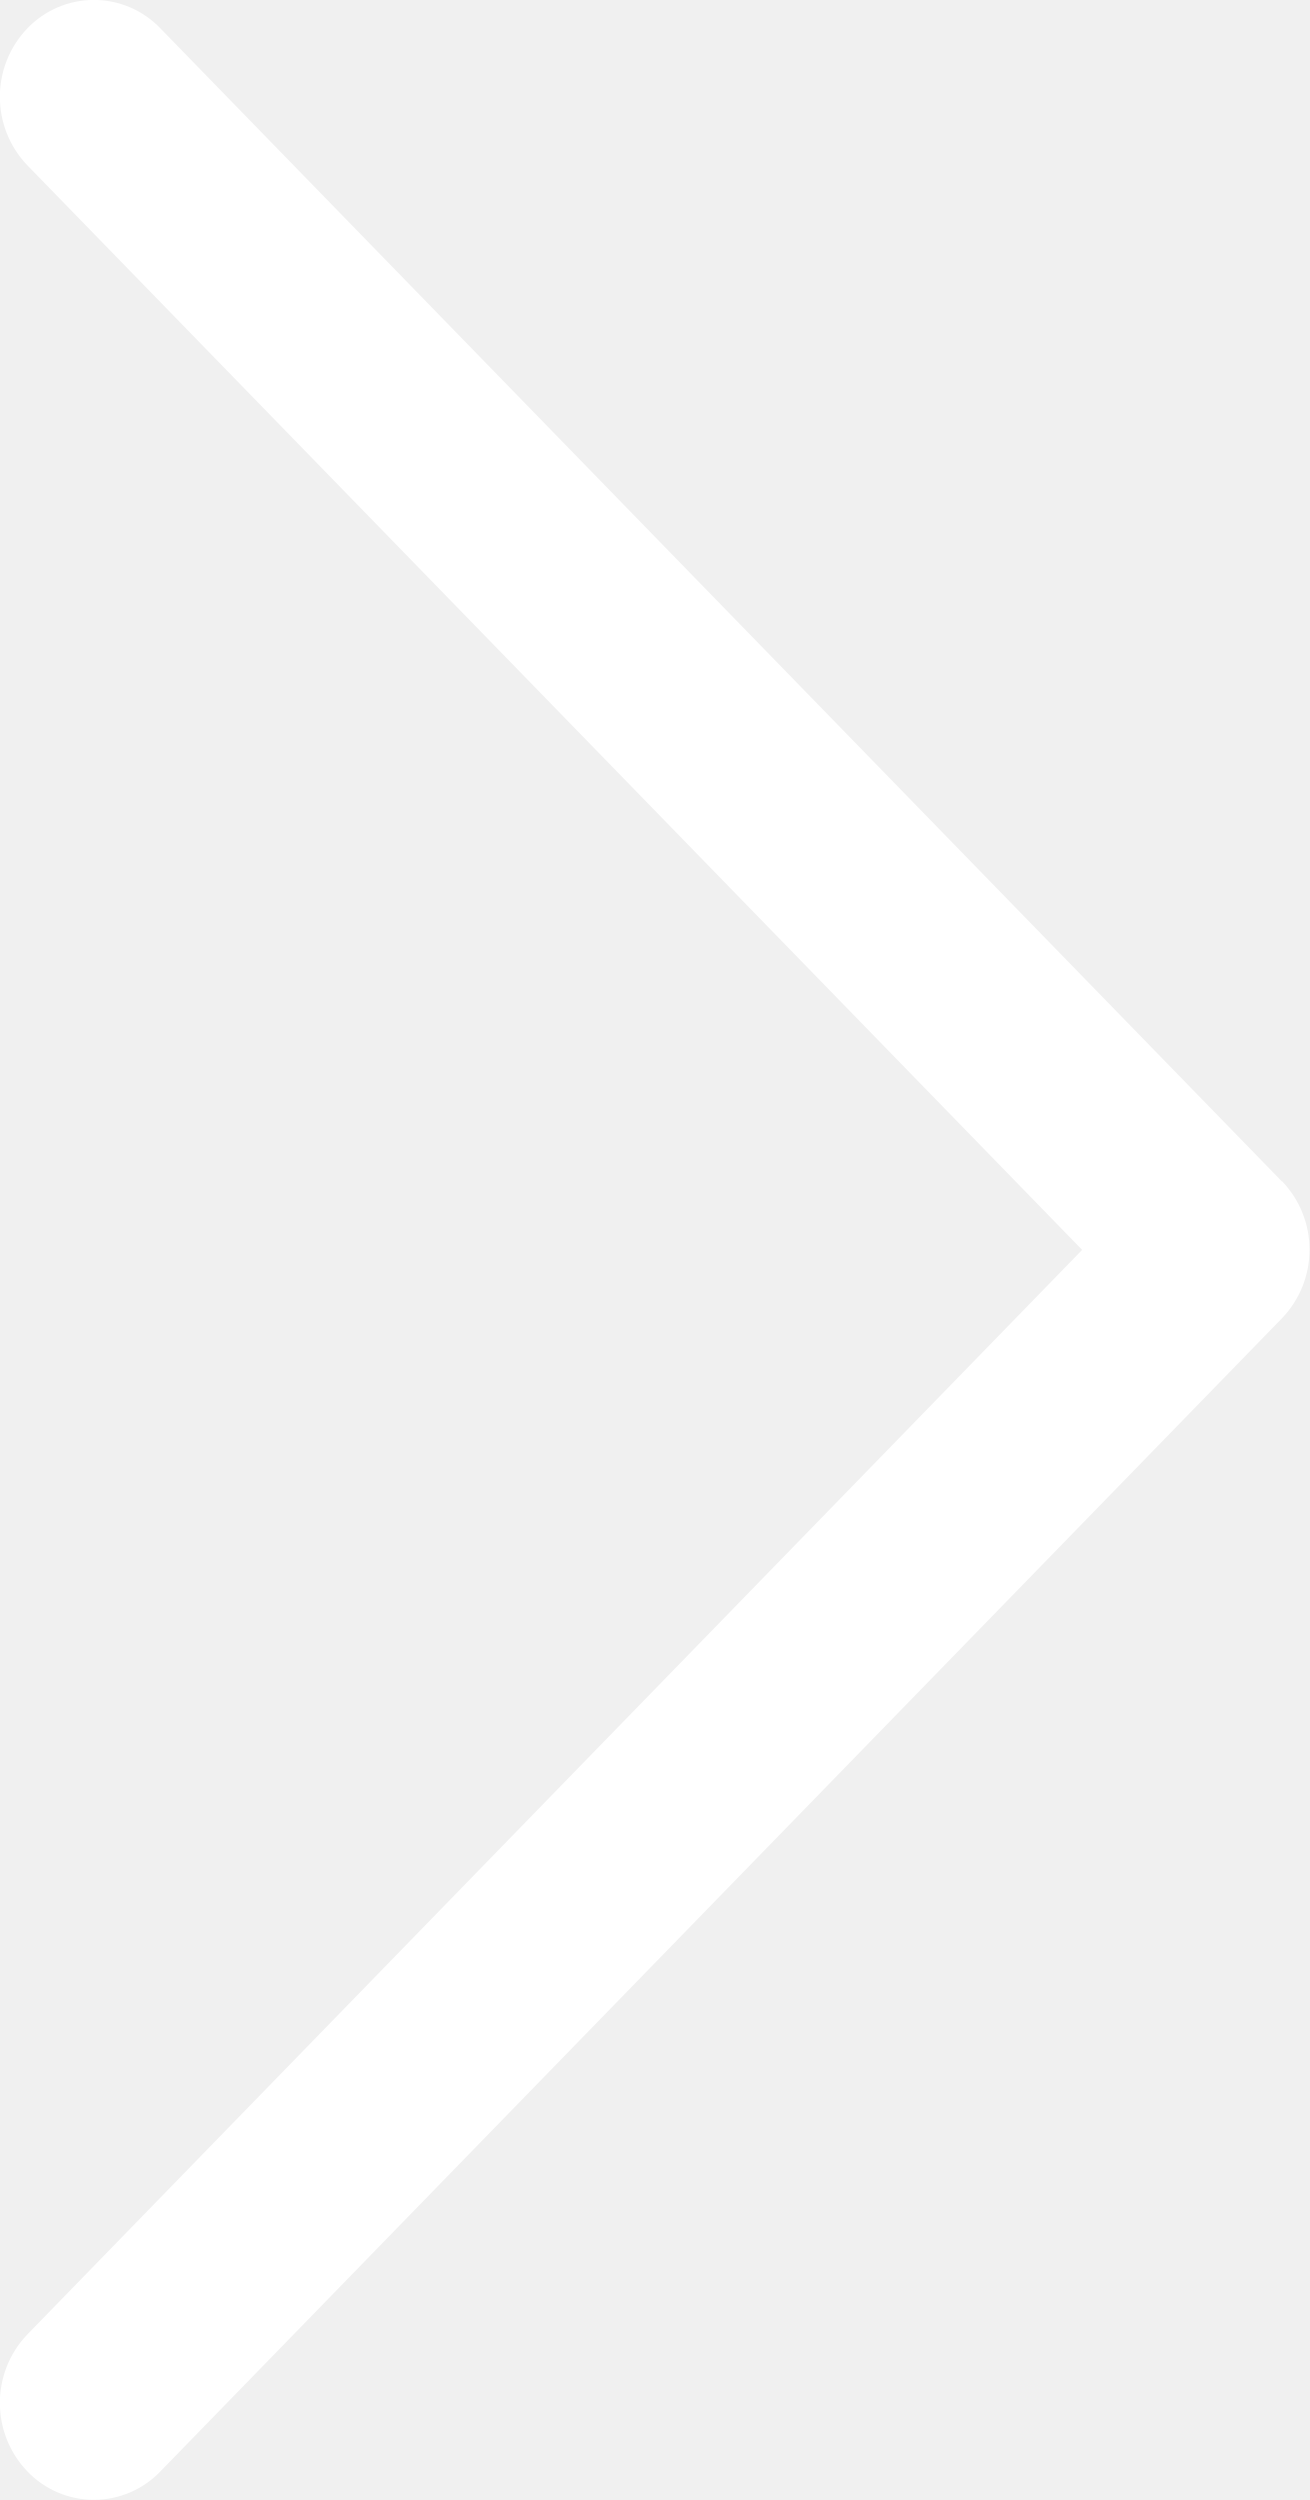
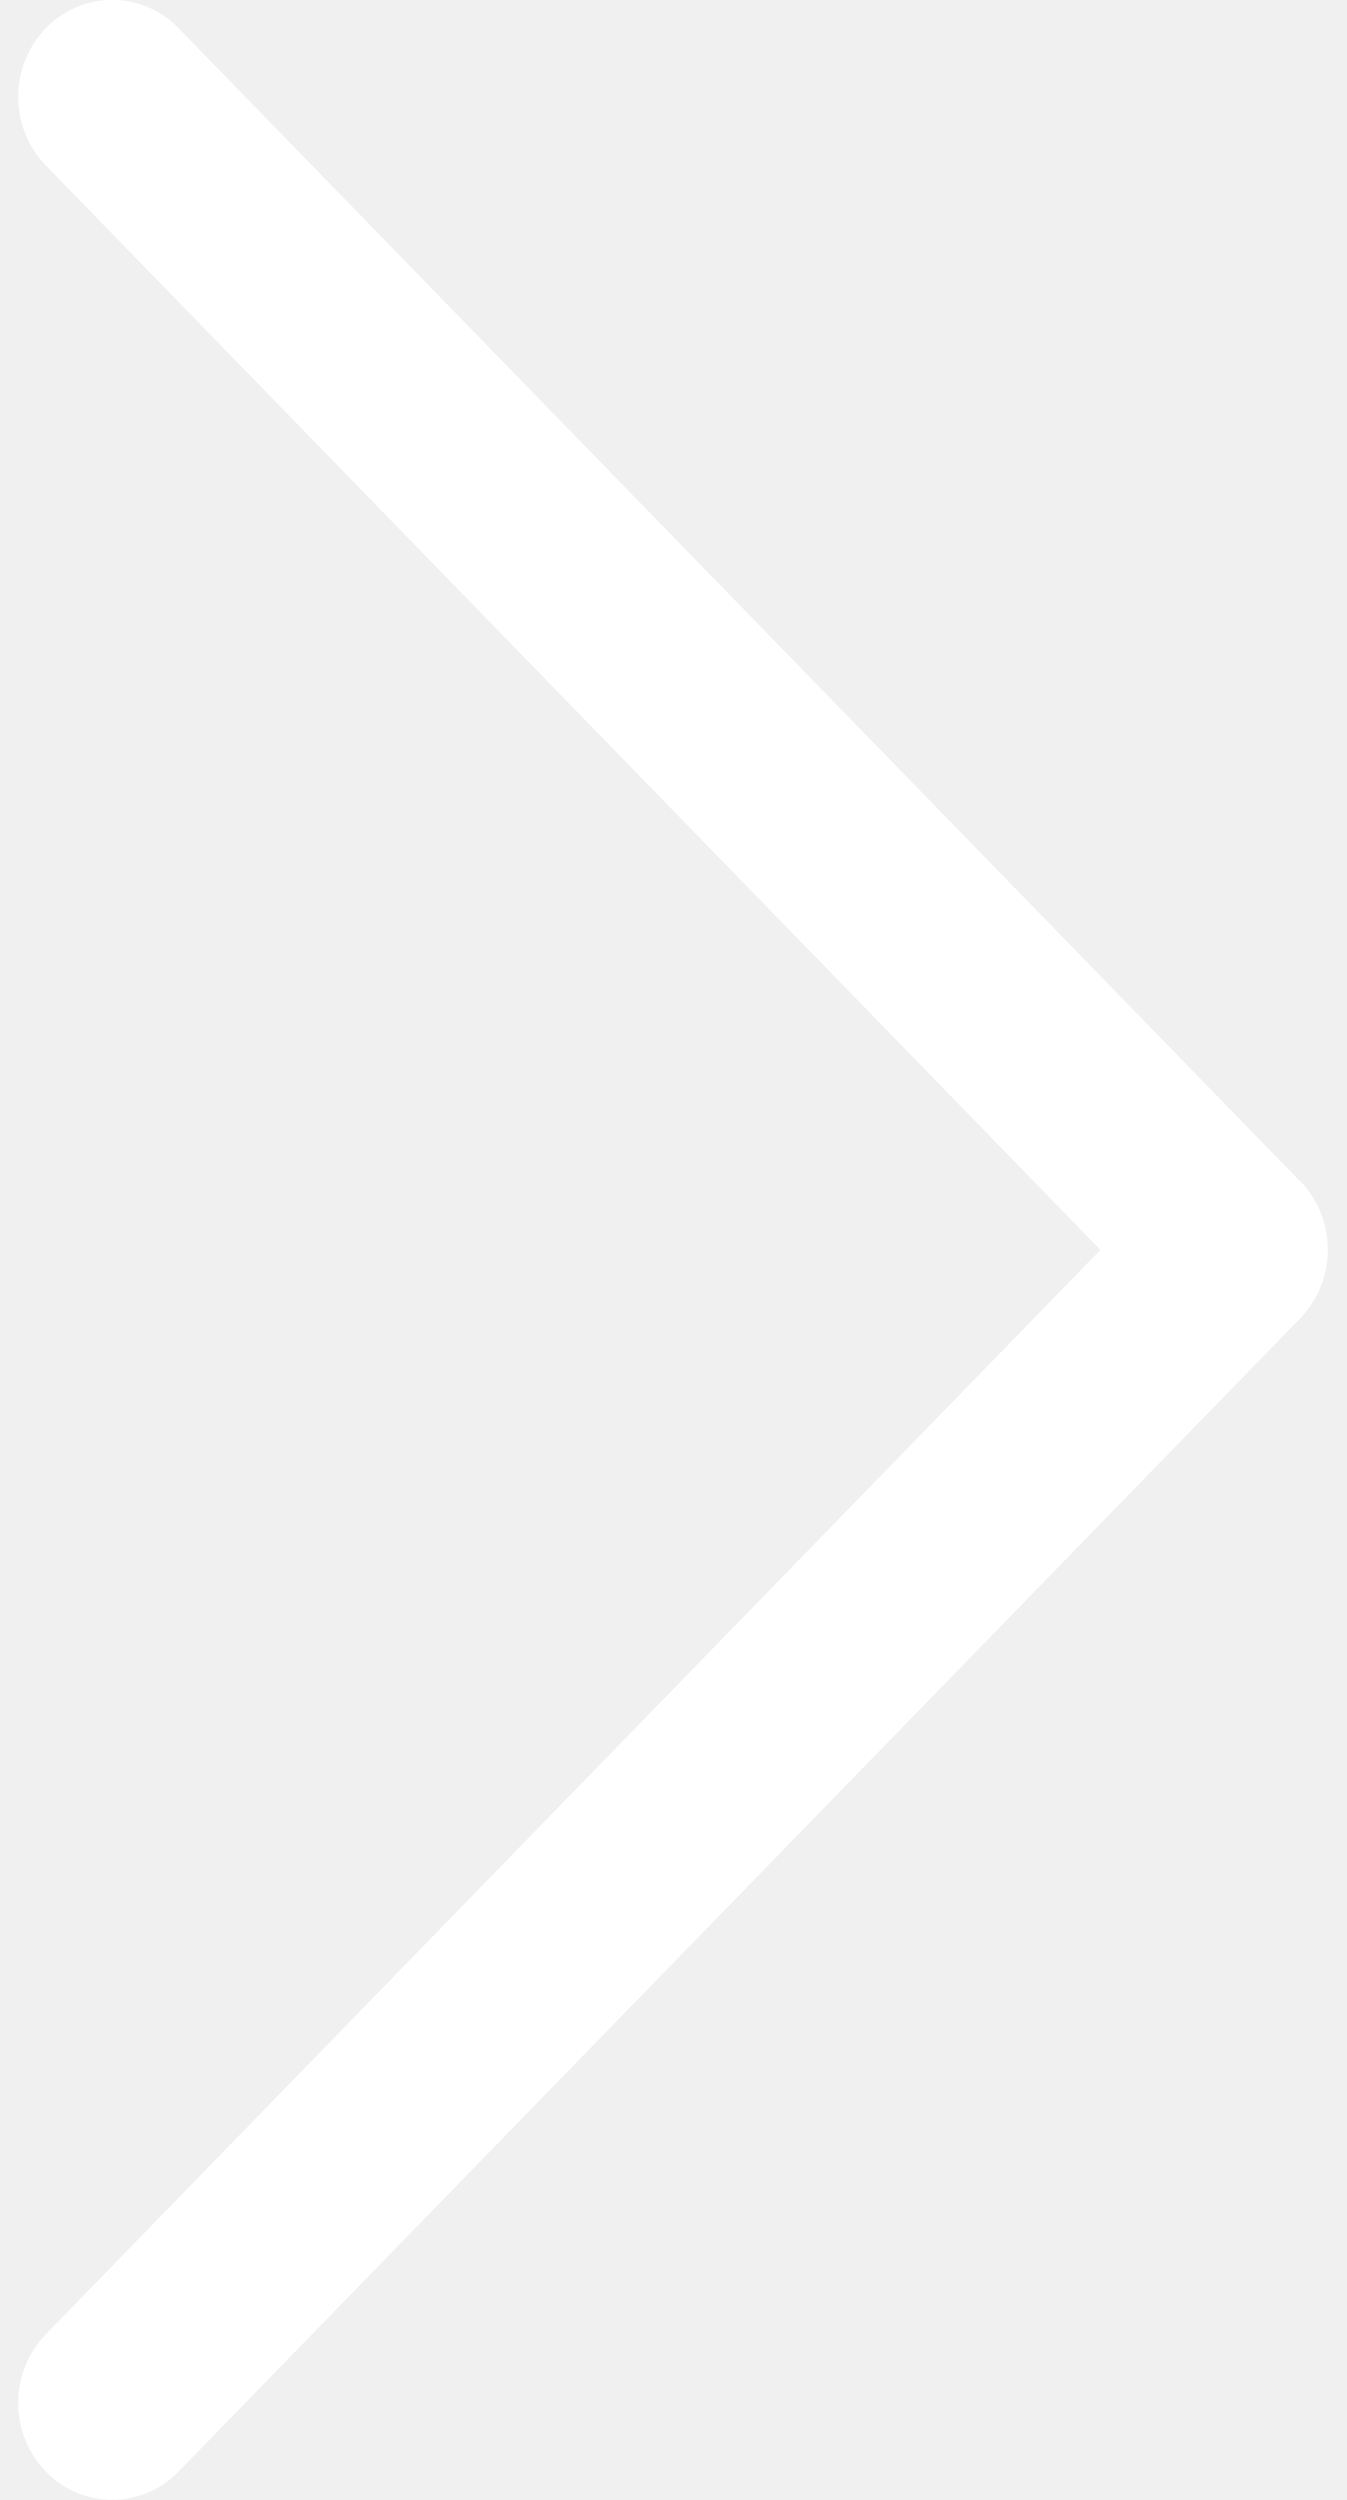
- <svg xmlns="http://www.w3.org/2000/svg" width="11" height="21" viewBox="0 0 11 21">
+ <svg xmlns="http://www.w3.org/2000/svg" width="7" height="13" viewBox="0 0 11 21">
  <defs>
    <style>.a{fill:#fff;}</style>
  </defs>
  <path class="a" d="M128.51,9.924,119.089.238a.773.773,0,0,0-1.117,0,.832.832,0,0,0,0,1.151l8.86,9.11-8.86,9.11a.832.832,0,0,0,0,1.151.773.773,0,0,0,1.117,0l9.421-9.686a.832.832,0,0,0,0-1.153Z" transform="translate(-117.742)" />
</svg>
